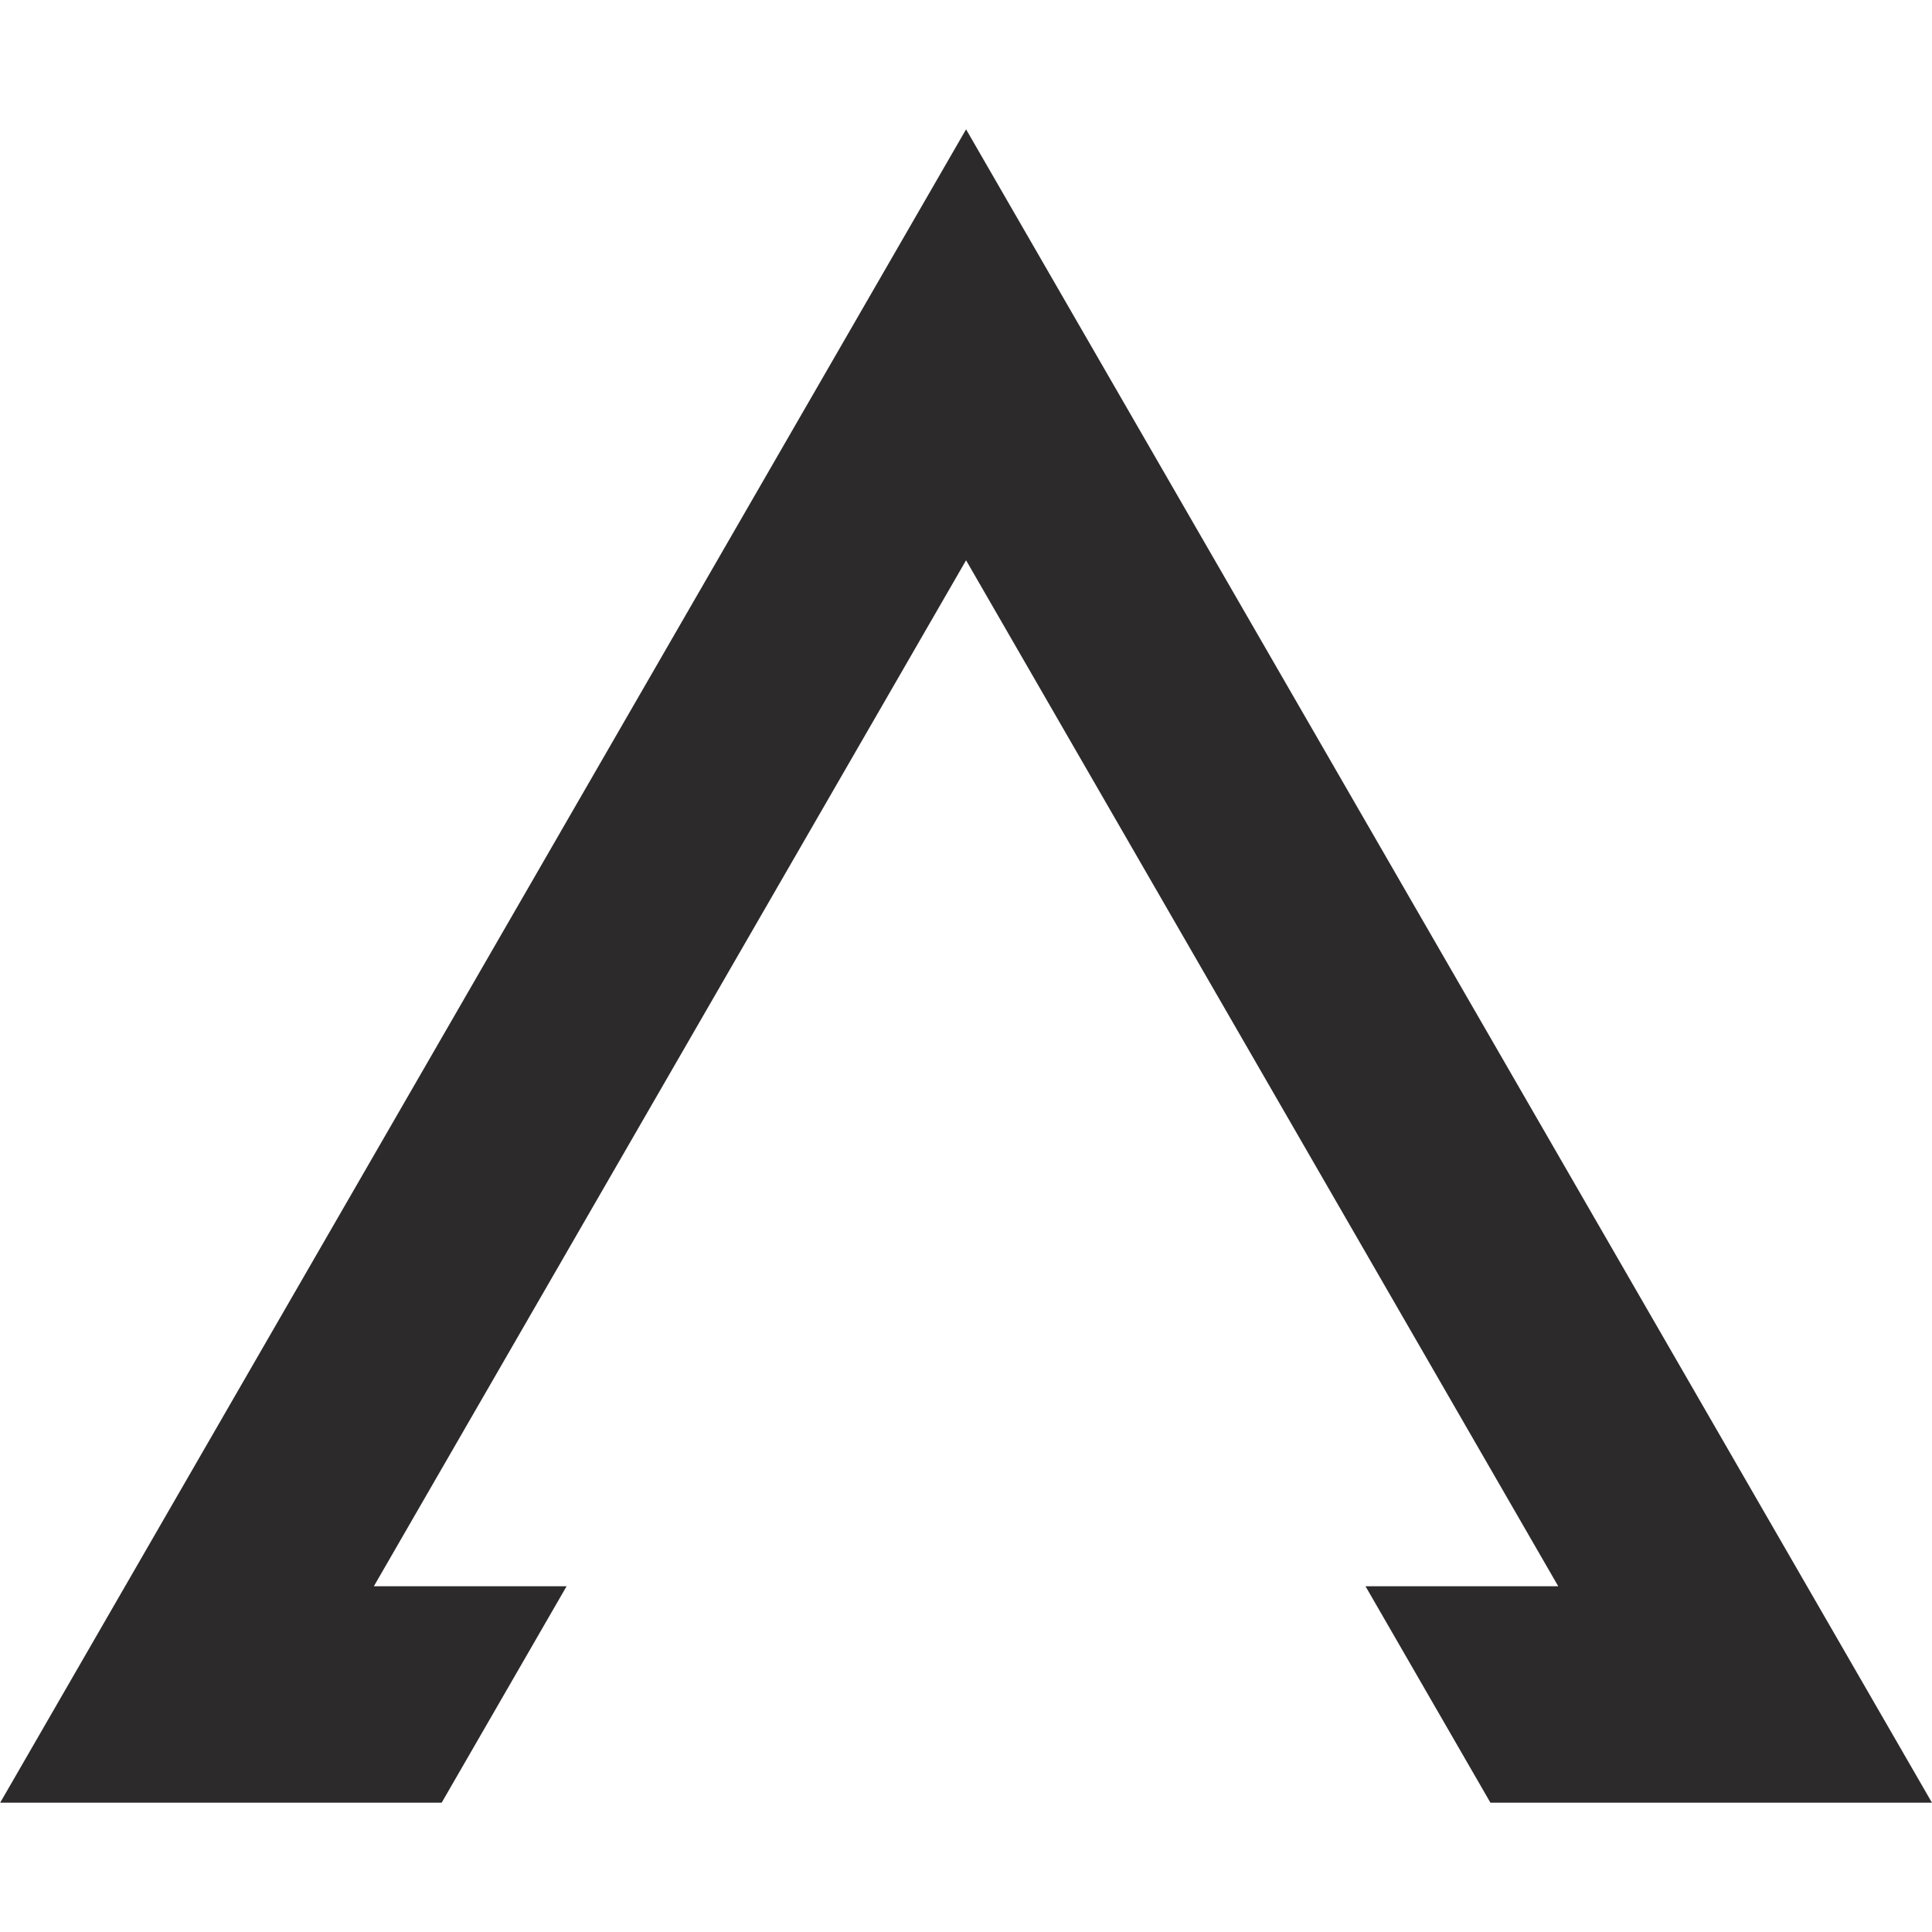
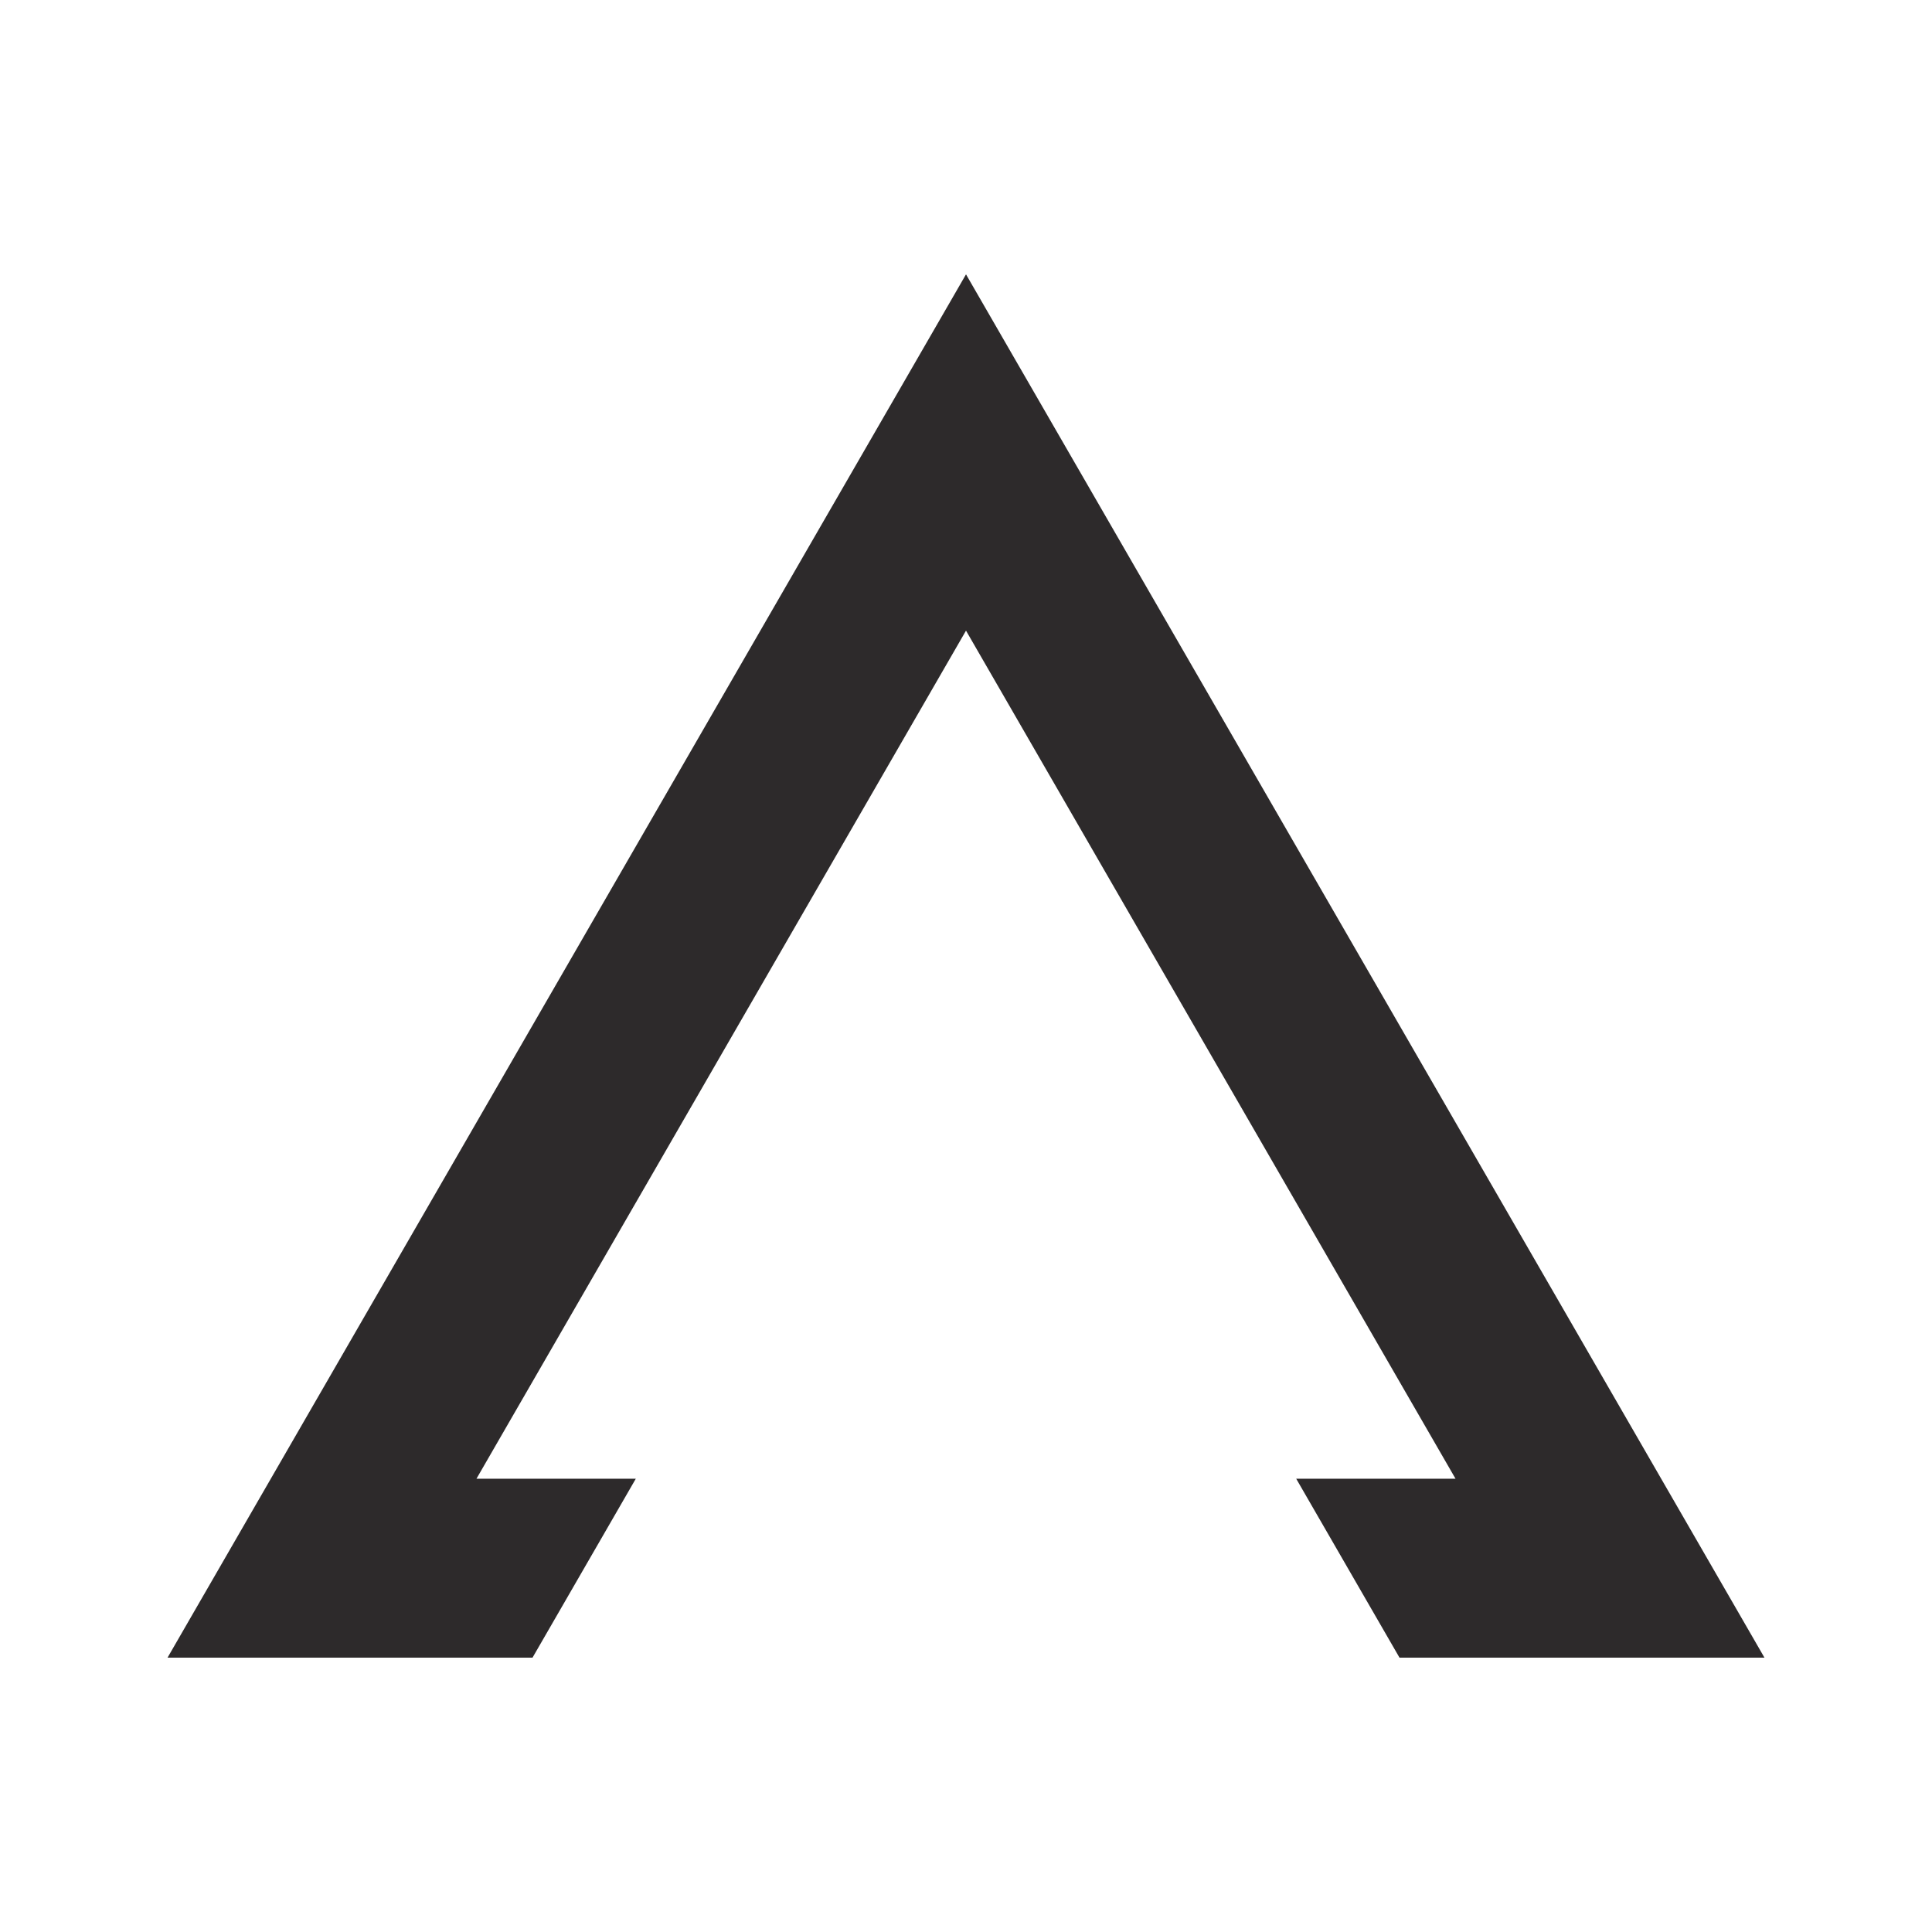
- <svg xmlns="http://www.w3.org/2000/svg" xml:space="preserve" width="1.24in" height="1.24in" version="1.1" style="shape-rendering:geometricPrecision; text-rendering:geometricPrecision; image-rendering:optimizeQuality; fill-rule:evenodd; clip-rule:evenodd" viewBox="0 0 411.03 411.09">
+ <svg xmlns="http://www.w3.org/2000/svg" xml:space="preserve" width="318.75" height="318.75" version="1.1" style="shape-rendering:geometricPrecision; text-rendering:geometricPrecision; image-rendering:optimizeQuality; fill-rule:evenodd; clip-rule:evenodd" viewBox="0 0 318.75 318.75">
  <defs>
    <style type="text/css">
   
    .fil1 {fill:none}
    .fil0 {fill:#2D2A2B}
   
  </style>
  </defs>
  <g id="Layer_x0020_4">
-     <path class="fil0" d="M106.26 337.52l-26.58 46.05 14.27 0 26.58 -46.05 -14.27 0zm210.84 46.05l54.19 0 39.76 0 -205.52 -356.05 -205.52 356.05 79.67 0 26.58 -46.05 -26.74 0 126.01 -218.3 126 218.3 -13.45 0 -27.56 0 26.58 46.05z" />
-     <rect class="fil1" x="-0" y="0" width="411.03" height="411.09" />
+     <path class="fil0" d="M95.75 243.97l-17.038 29.514 9.146 0 17.038 -29.514 -9.147 0zm135.142 29.514l34.733 0 25.483 0 -131.732 -228.22 -131.734 228.22 51.07 0 17.038 -29.514 -17.142 0 80.768 -139.924 80.766 139.924 -8.622 0 -17.664 0 17.037 29.514z" />
+     <rect class="fil1" x="27.642" y="27.624" width="263.466" height="263.5" />
+     <rect class="fil1" x="-0" y="-0.001" width="318.75" height="318.75" />
  </g>
</svg>
